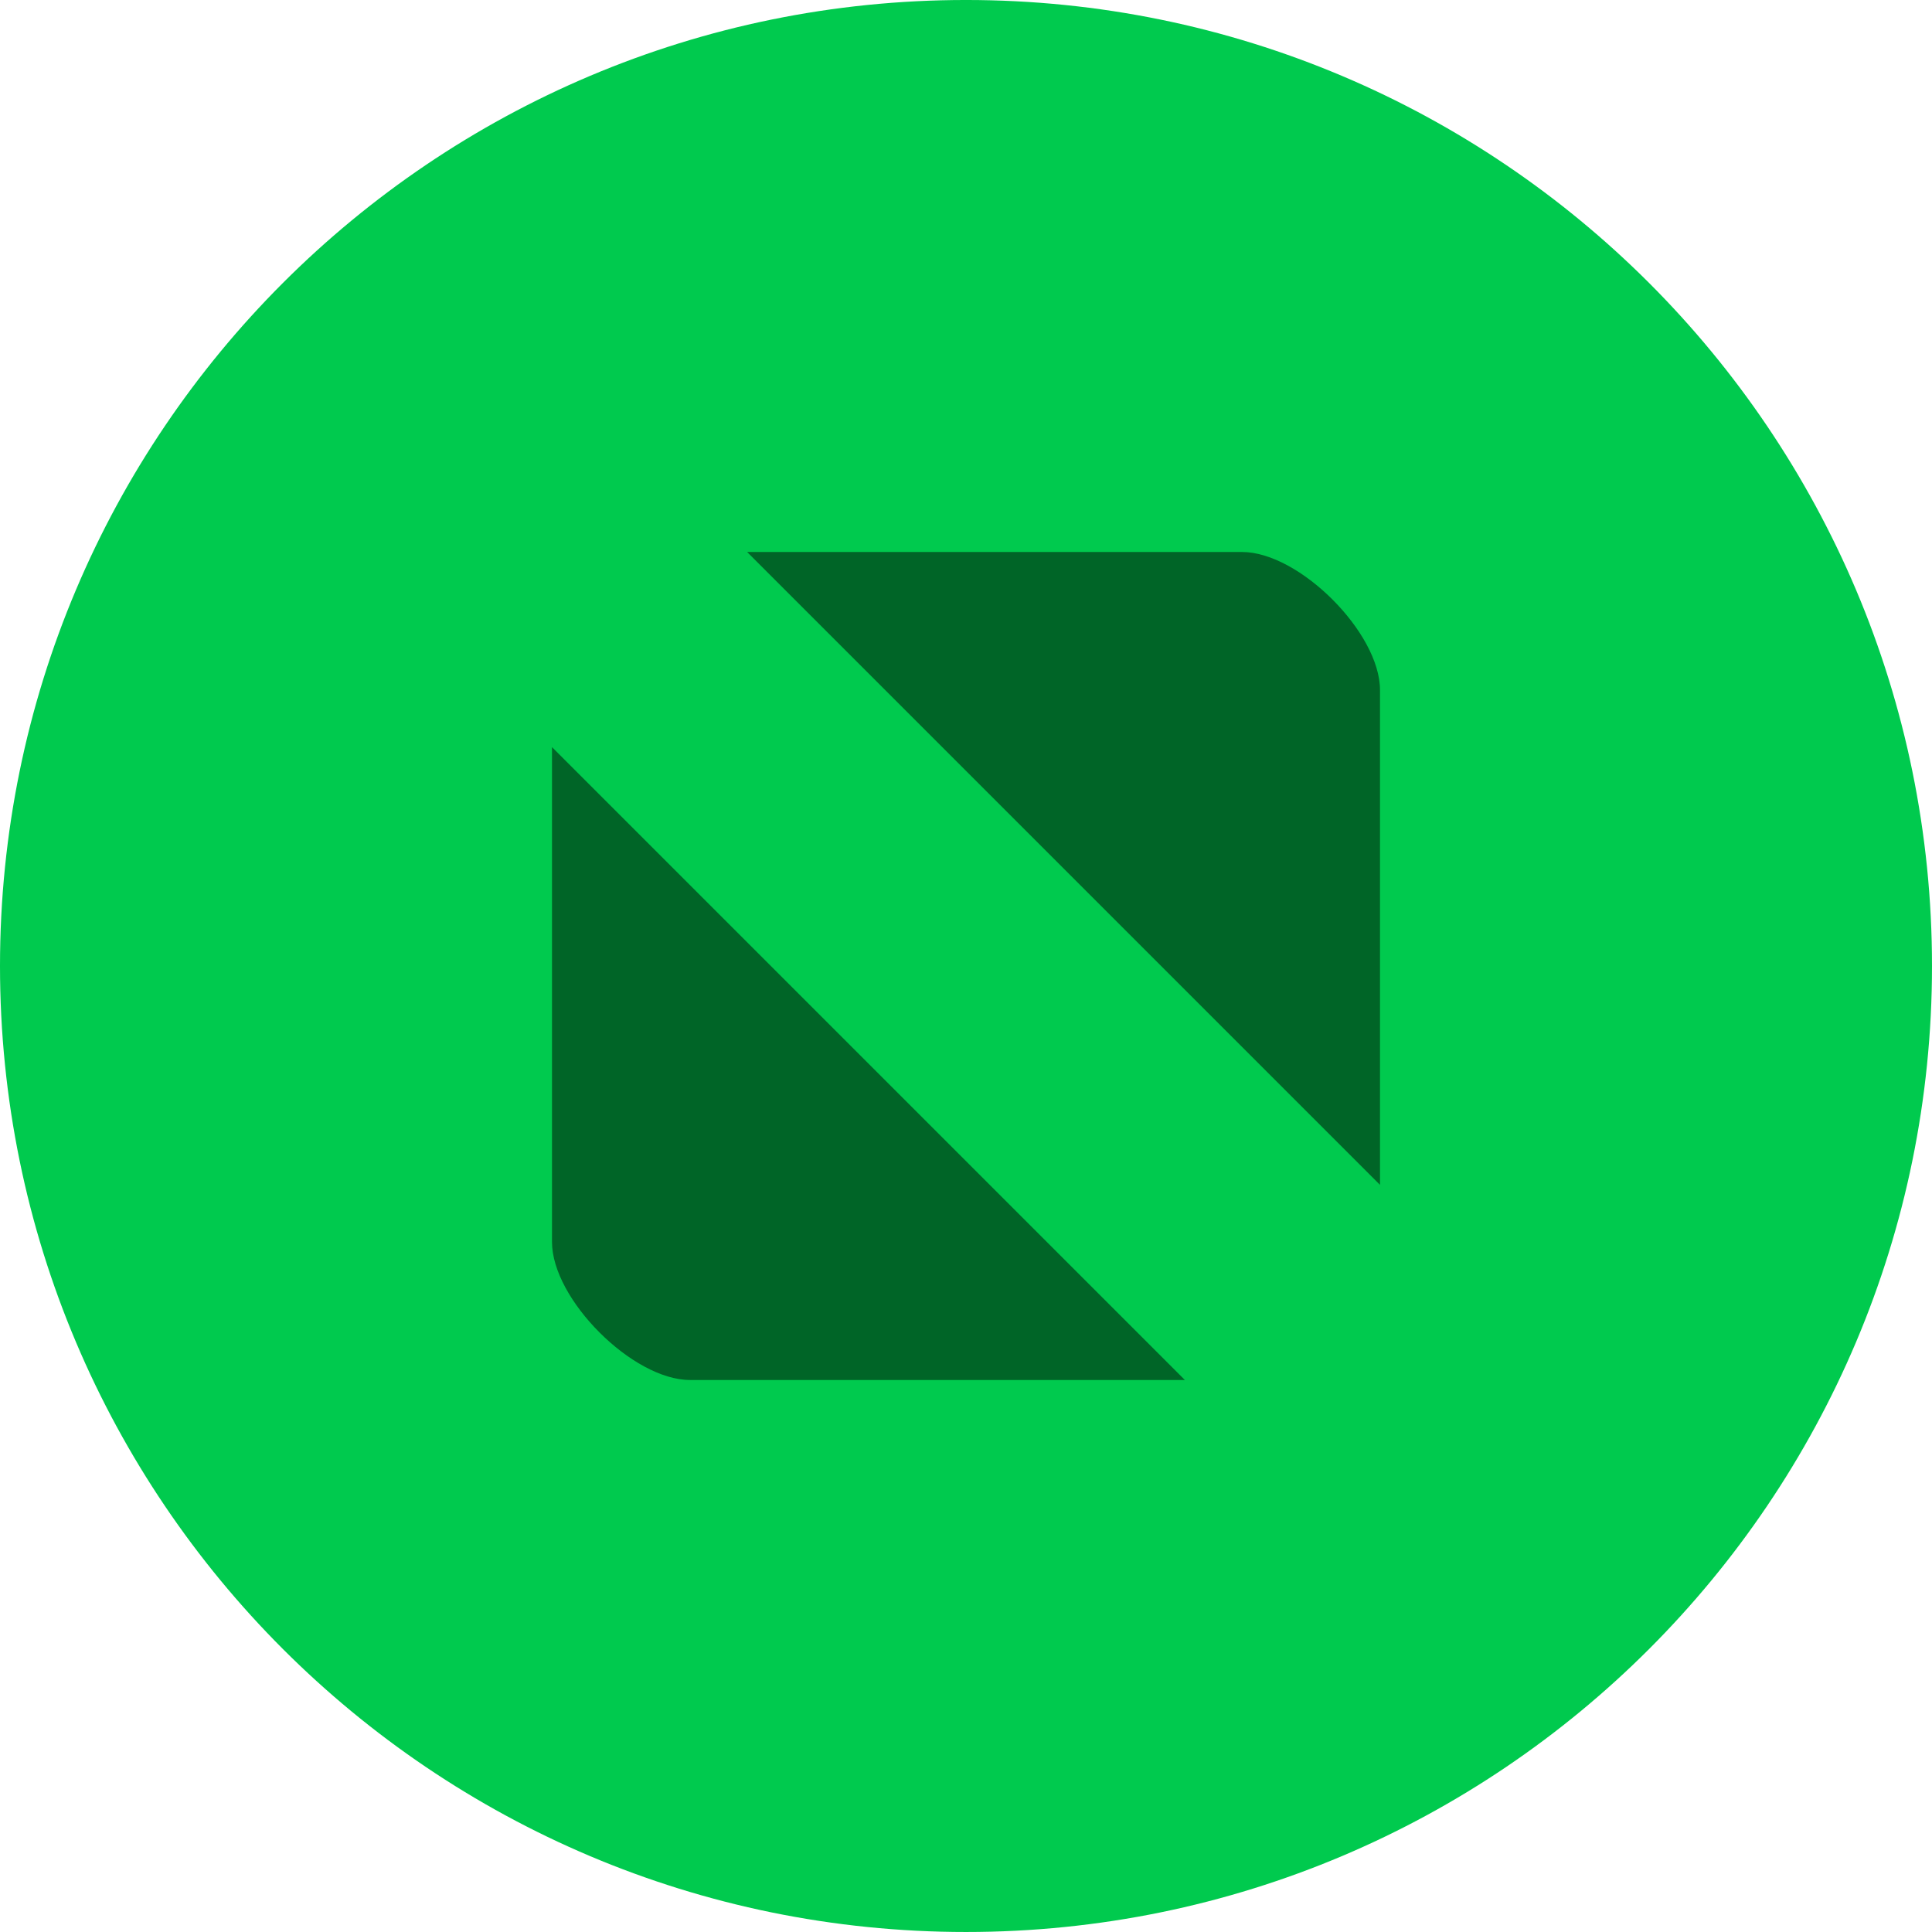
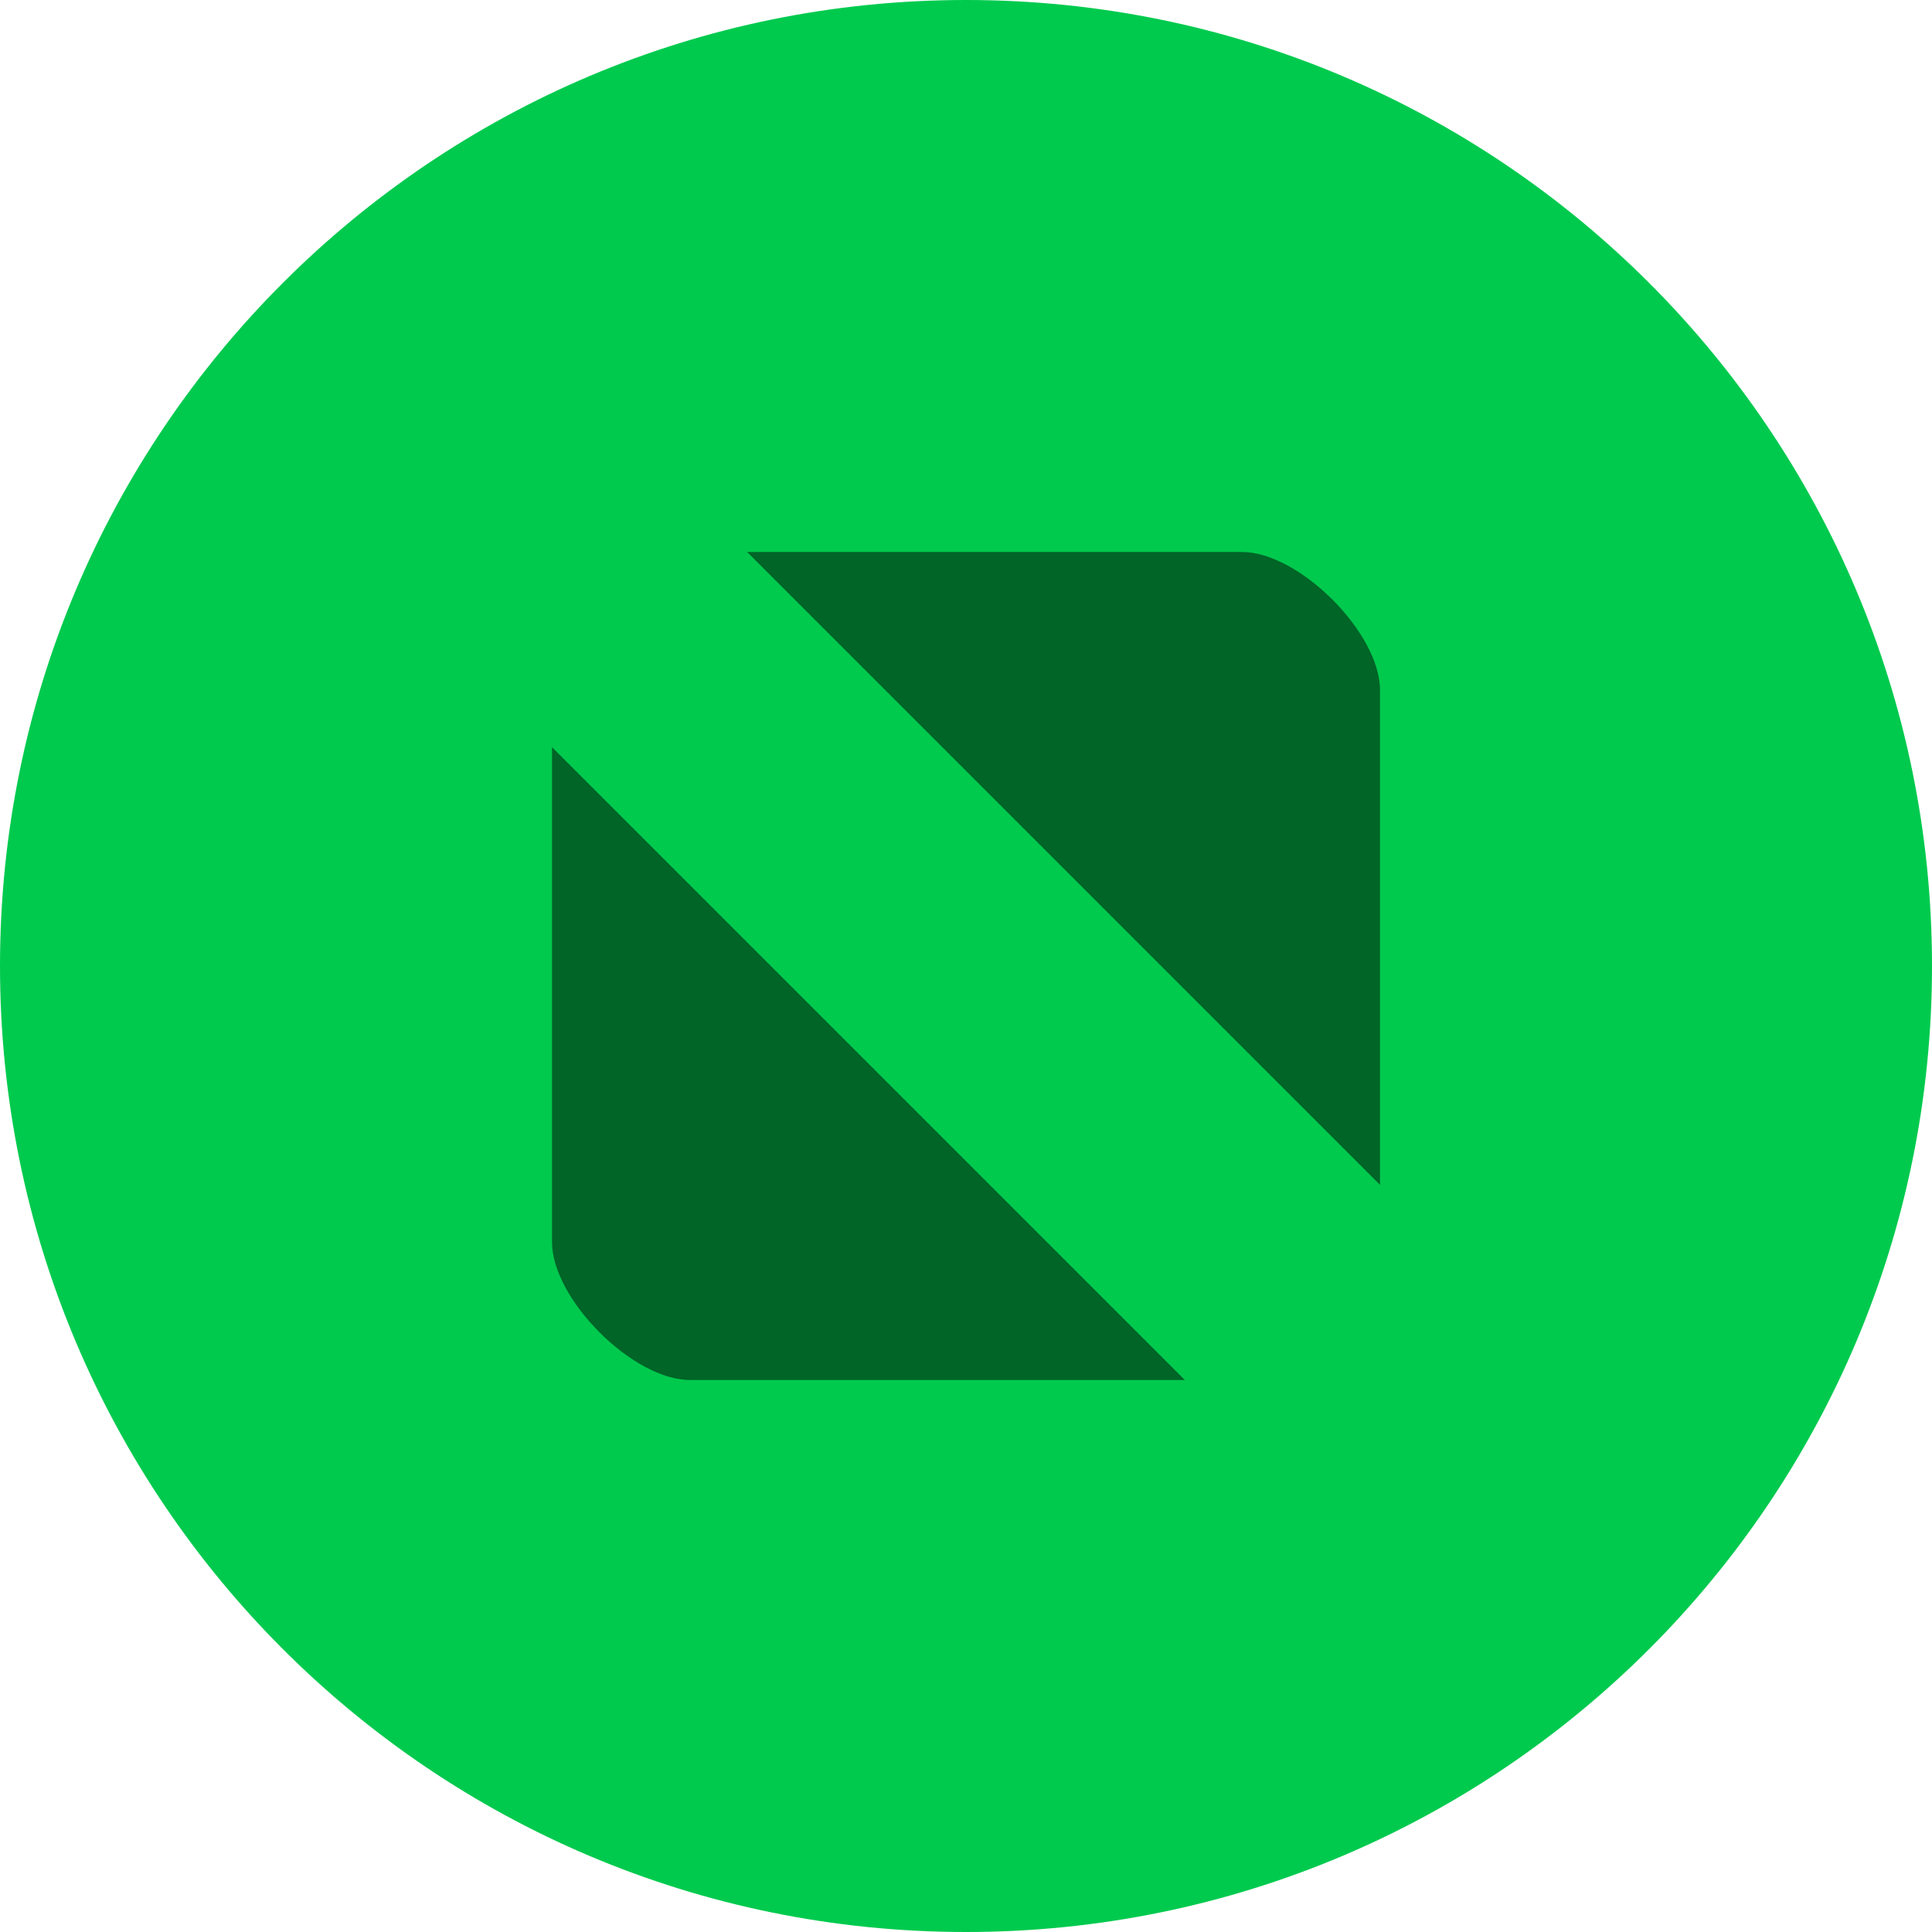
- <svg xmlns="http://www.w3.org/2000/svg" width="14" height="14" version="1.1" style="enable-background:new" id="svg10">
-   <defs id="defs14" />
-   <g transform="translate(-5,-1033.362)" id="g8">
-     <path style="fill:#00CA4E;fill-opacity:1;fill-rule:evenodd;stroke:none" d="m 12,1047.362 c 3.866,0 7,-3.134 7,-7 0,-3.866 -3.134,-7 -7,-7 -3.866,0 -7,3.134 -7,7 0,3.866 3.134,7 7,7" id="path2" />
-     <path style="opacity:1;fill:#00CA4E;fill-opacity:1;fill-rule:evenodd;stroke:none" d="m 12,1046.862 c 3.59,0 6.5,-2.91 6.5,-6.5 0,-3.59 -2.91,-6.5 -6.5,-6.5 -3.59,0 -6.5,2.91 -6.5,6.5 0,3.59 2.91,6.5 6.5,6.5" id="path4" />
-     <path style="opacity:0.5;fill:#000000;fill-opacity:1;stroke:none;stroke-width:2;stroke-linecap:round;stroke-linejoin:round;stroke-miterlimit:4;stroke-dasharray:none;stroke-opacity:1" d="M 10.414,1037.362 15,1041.948 v -3.586 c 0,-0.415 -0.585,-1 -1,-1 z M 9,1038.776 v 3.586 c 0,0.415 0.585,1 1,1 h 3.586 z" id="path6" />
+ <svg xmlns="http://www.w3.org/2000/svg" xmlns:xlink="http://www.w3.org/1999/xlink" width="14px" height="14px" viewBox="0 0 14 14" version="1.1">
+   <defs>
+     <filter id="alpha" filterUnits="objectBoundingBox" x="0%" y="0%" width="100%" height="100%">
+       <feColorMatrix type="matrix" in="SourceGraphic" values="0 0 0 0 1 0 0 0 0 1 0 0 0 0 1 0 0 0 1 0" />
+     </filter>
+     <mask id="mask0">
+       <g filter="url(#alpha)">
+         <rect x="0" y="0" width="14" height="14" style="fill:rgb(0%,0%,0%);fill-opacity:0.5;stroke:none;" />
+       </g>
+     </mask>
+     <clipPath id="clip1">
+       <rect x="0" y="0" width="14" height="14" />
+     </clipPath>
+     <g id="surface5" clip-path="url(#clip1)">
+       <path style=" stroke:none;fill-rule:nonzero;fill:rgb(0%,0%,0%);fill-opacity:1;" d="M 5.414 4 L 10 8.586 L 10 5 C 10 4.586 9.414 4 9 4 Z M 4 5.414 L 4 9 C 4 9.414 4.586 10 5 10 L 8.586 10 Z M 4 5.414 " />
+     </g>
+   </defs>
+   <g id="surface1">
+     <path style=" stroke:none;fill-rule:evenodd;fill:rgb(0%,79.216%,30.588%);fill-opacity:1;" d="M 7 14 C 10.867 14 14 10.867 14 7 C 14 3.133 10.867 0 7 0 C 3.133 0 0 3.133 0 7 C 0 10.867 3.133 14 7 14 " />
+     <path style=" stroke:none;fill-rule:evenodd;fill:rgb(0%,79.216%,30.588%);fill-opacity:1;" d="M 7 13.5 C 10.59 13.5 13.5 10.59 13.5 7 C 13.5 3.41 10.59 0.5 7 0.5 C 3.41 0.5 0.5 3.41 0.5 7 C 0.5 10.59 3.41 13.5 7 13.5 " />
+     <use xlink:href="#surface5" mask="url(#mask0)" />
  </g>
</svg>
